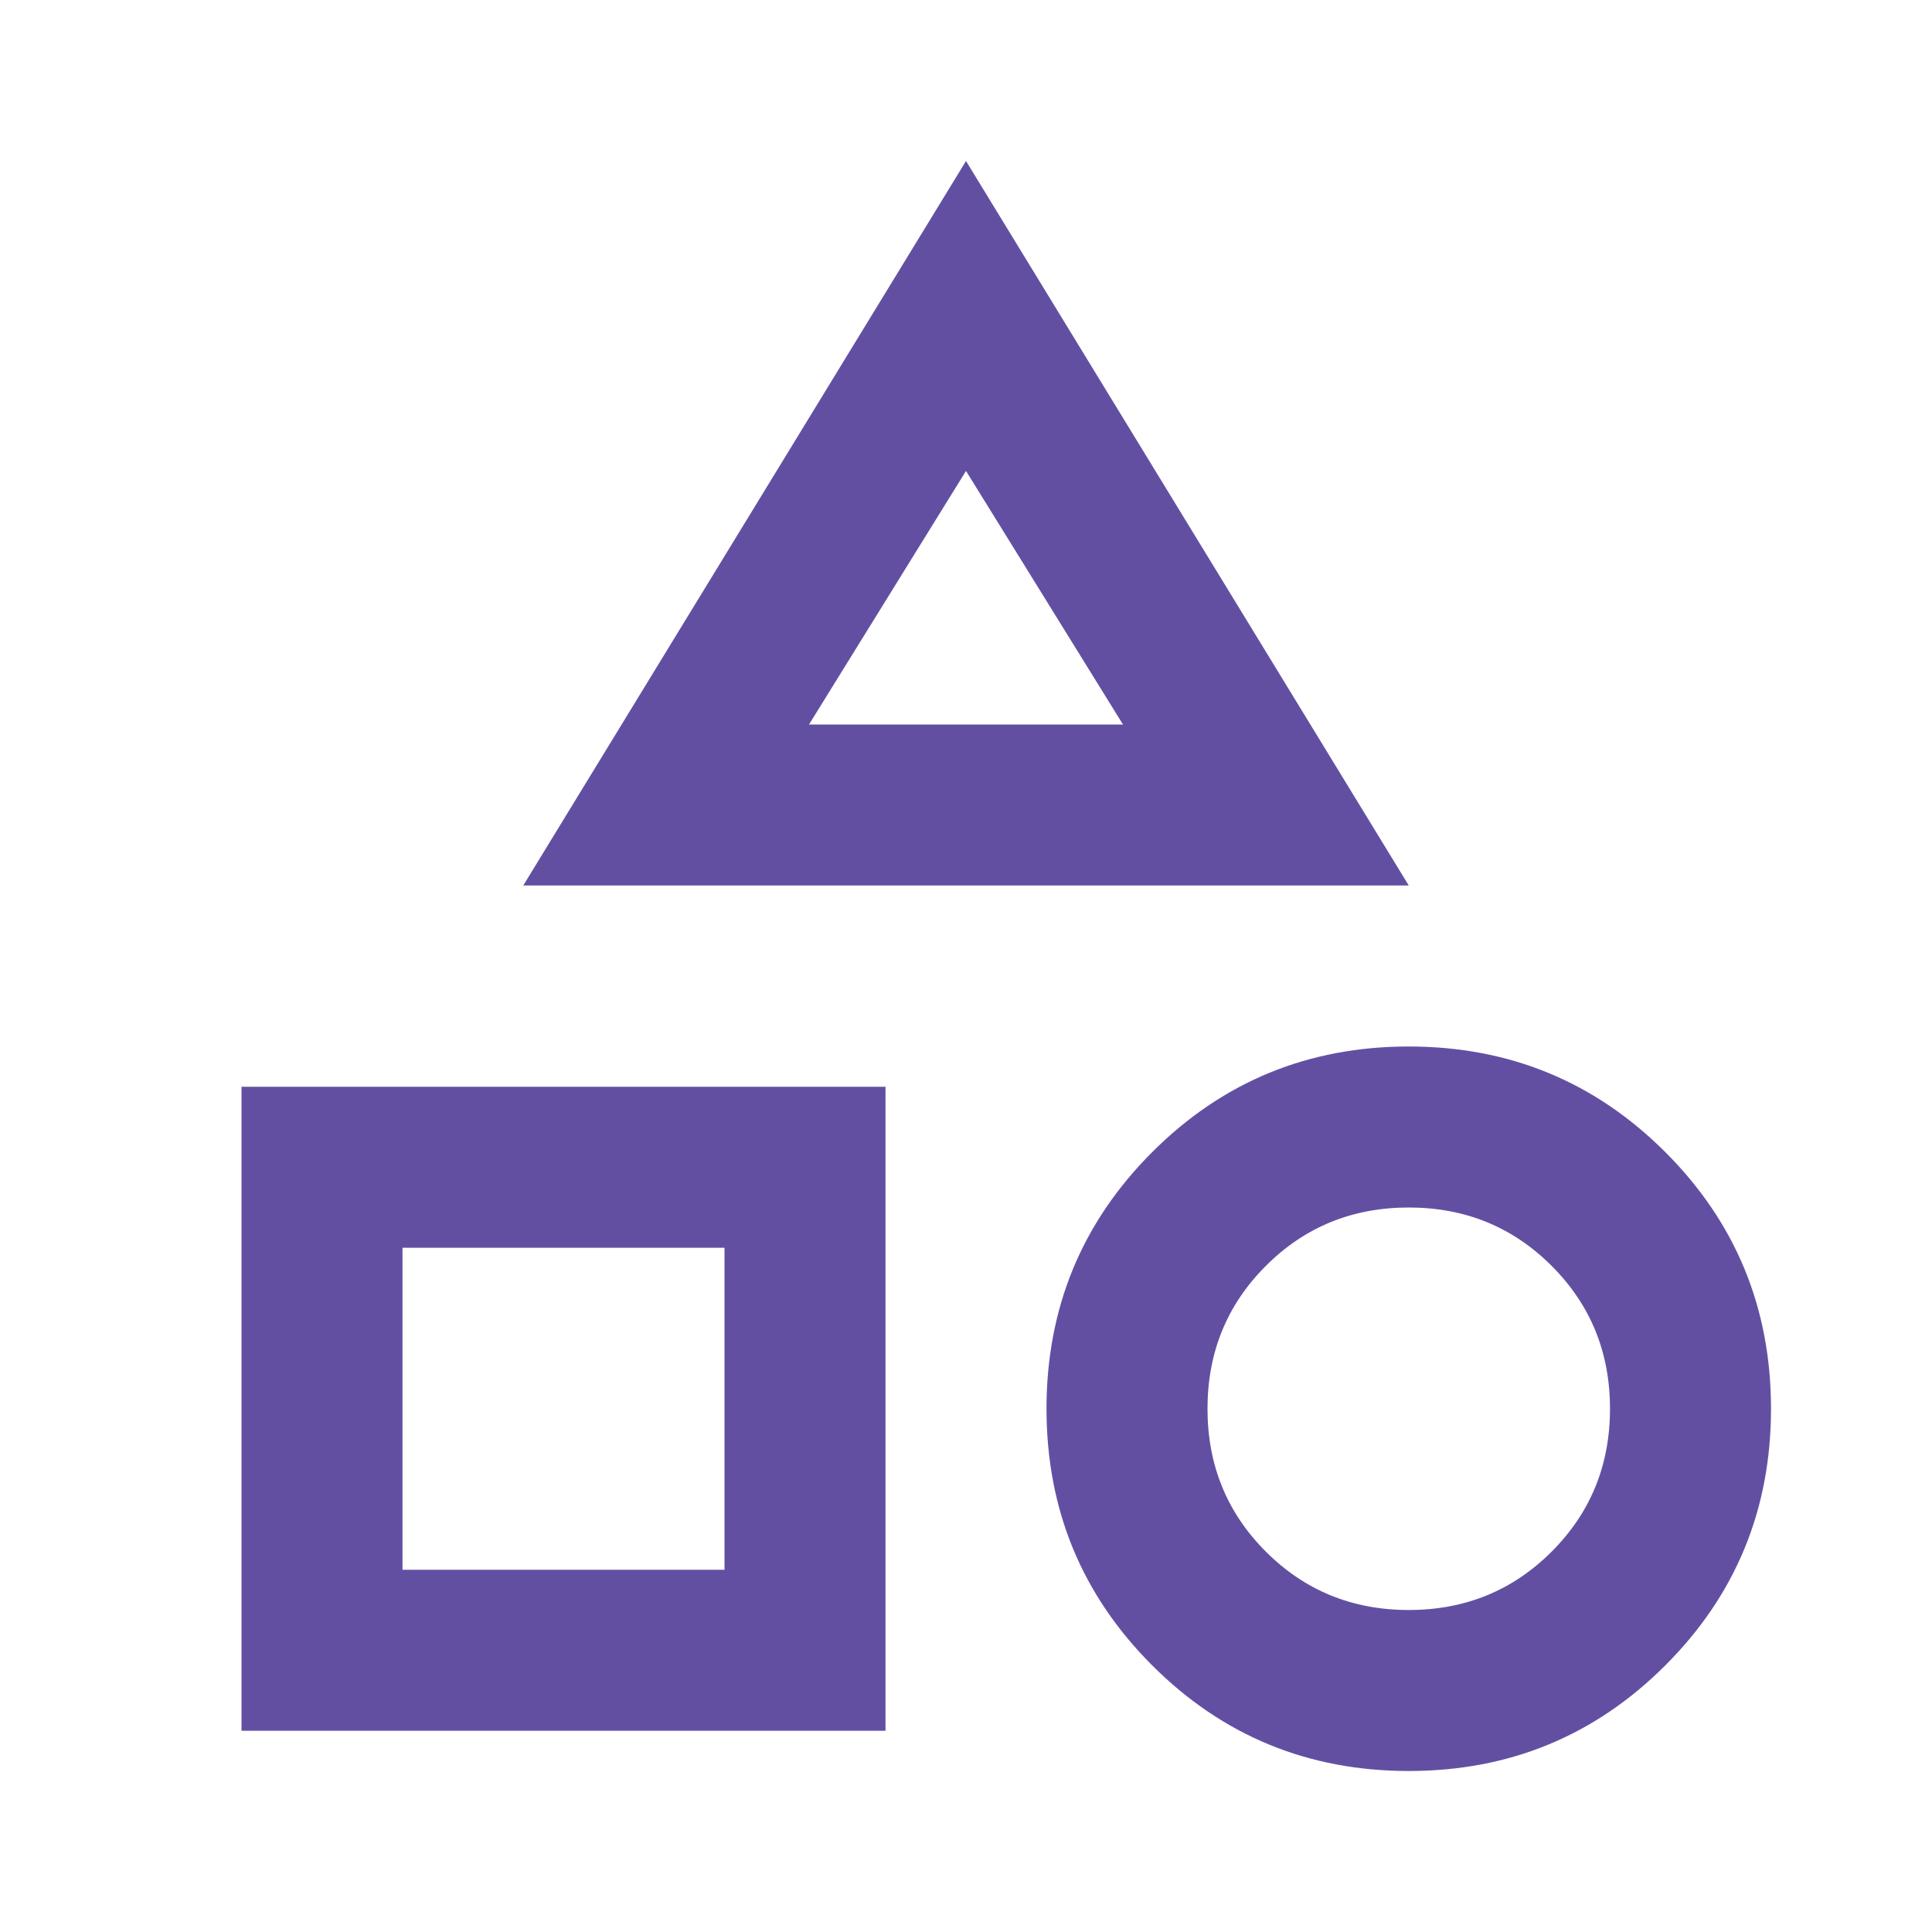
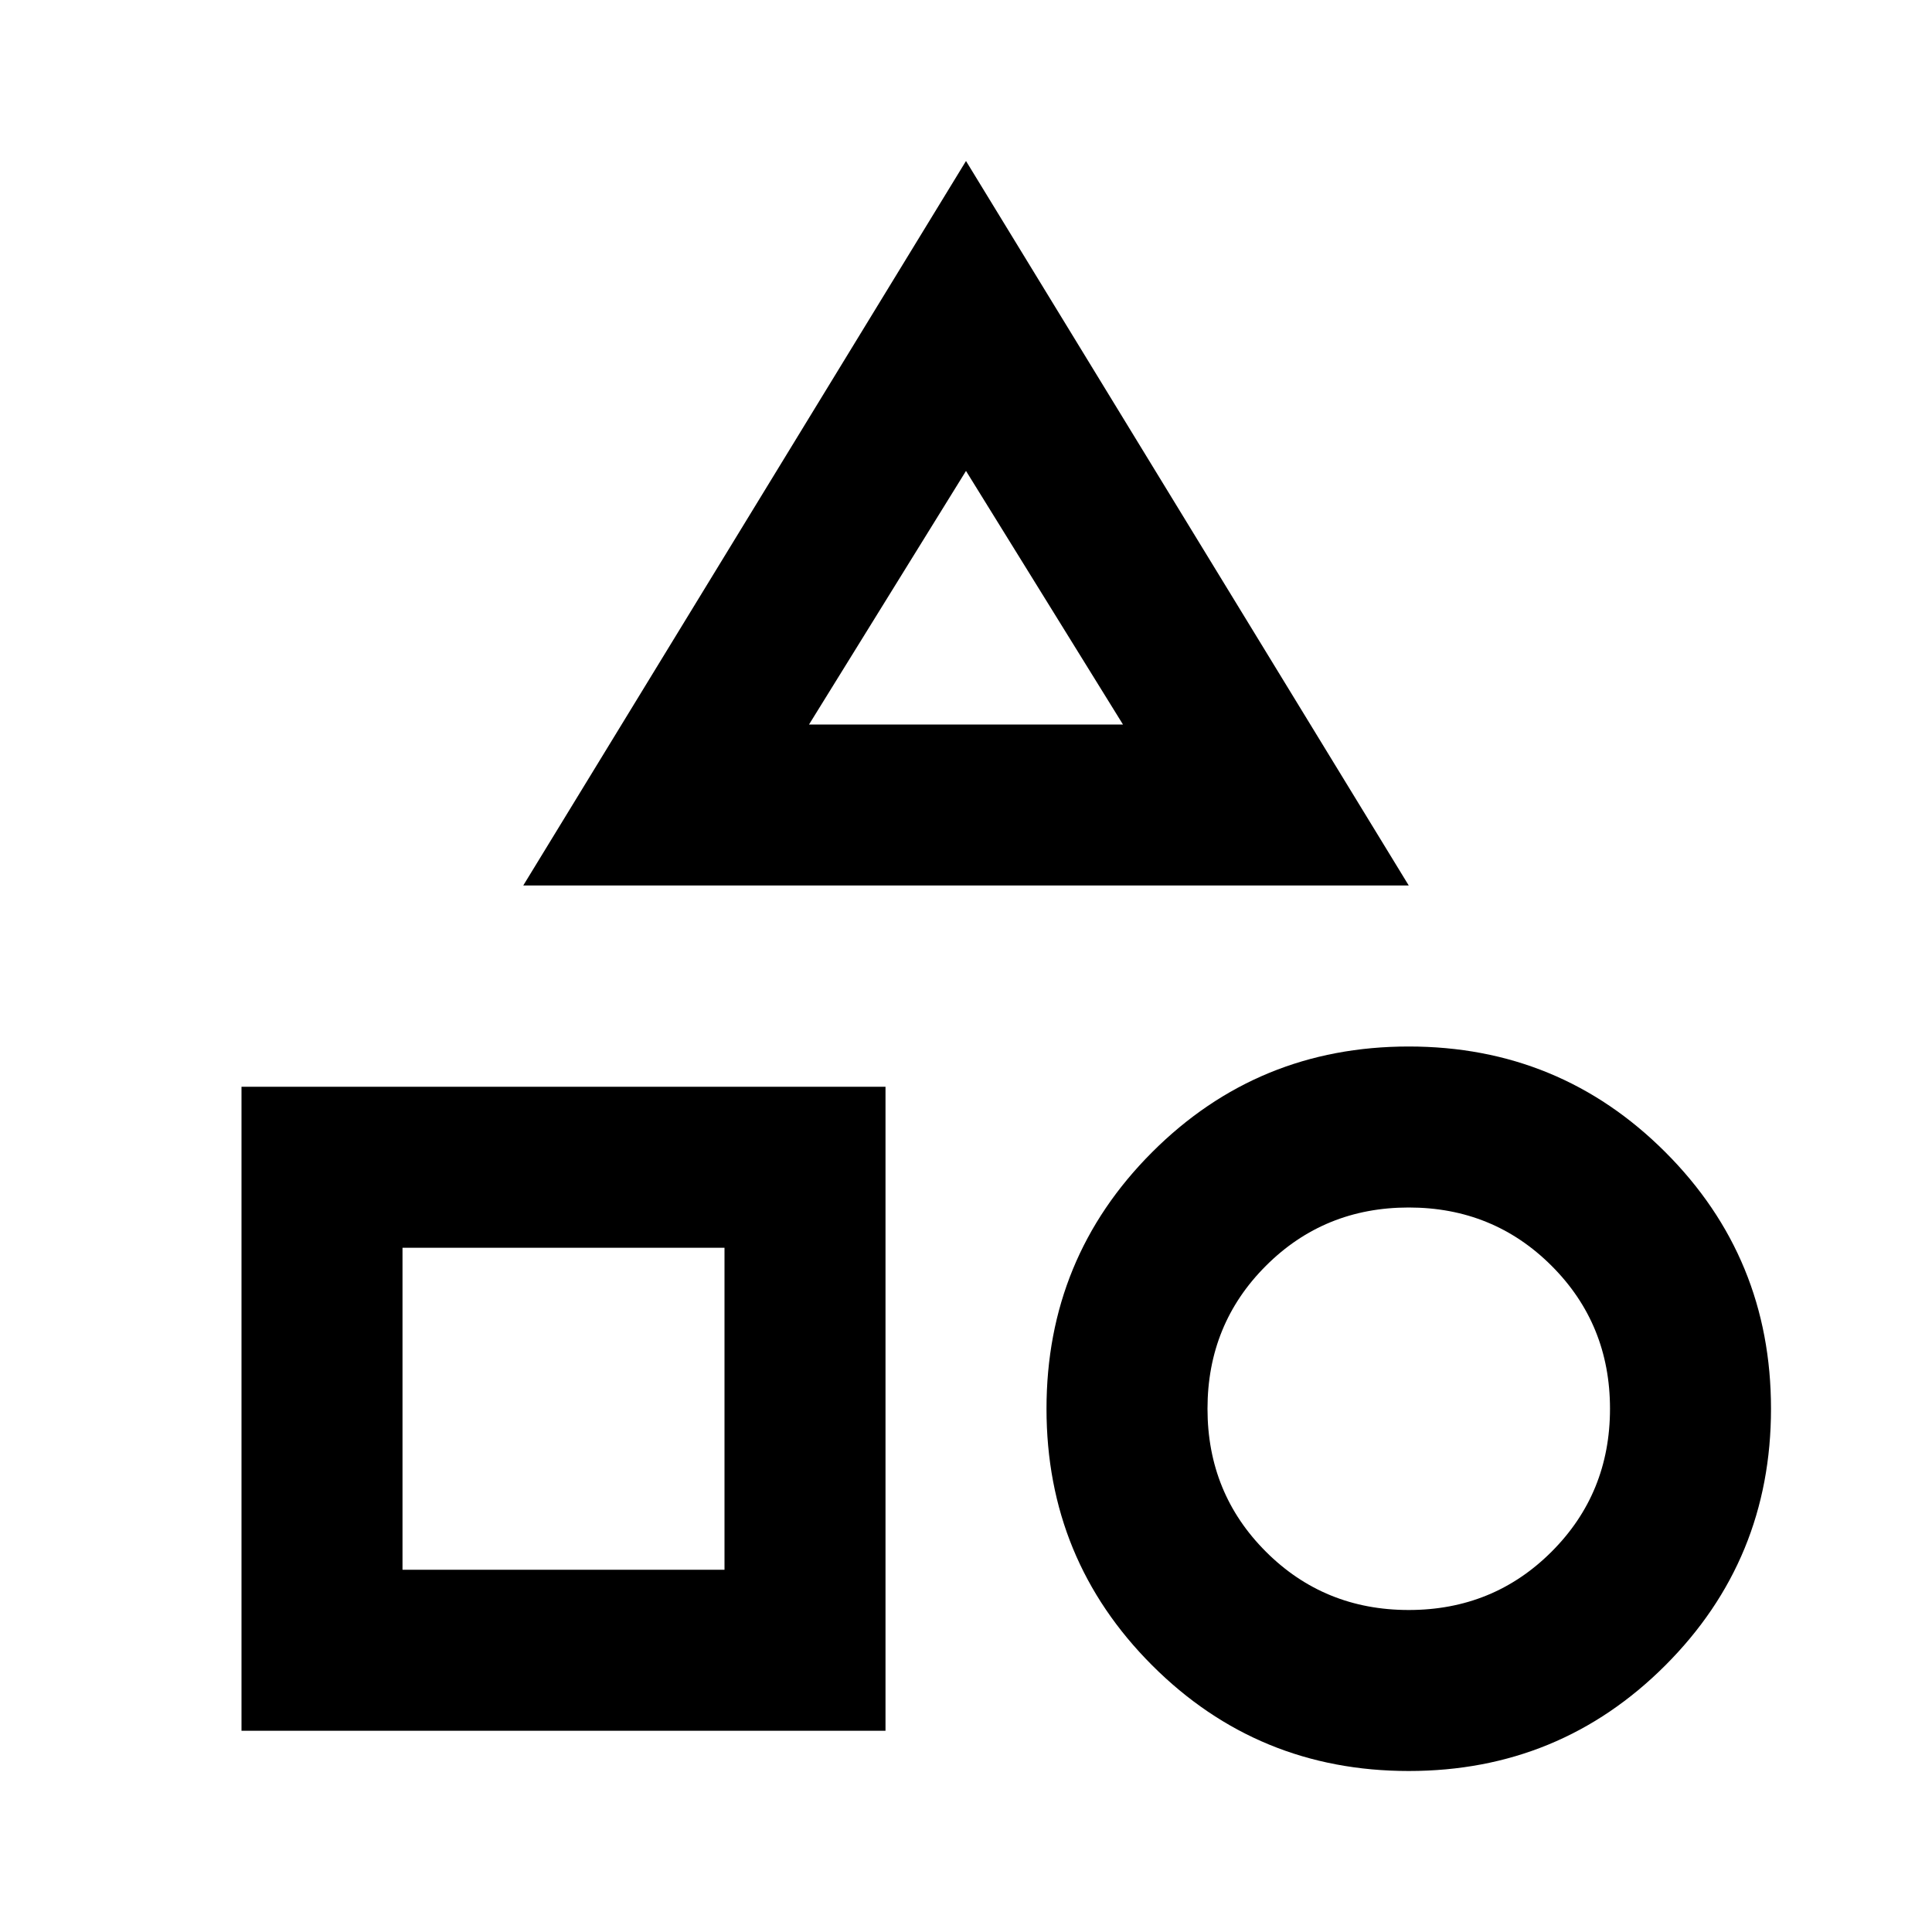
- <svg xmlns="http://www.w3.org/2000/svg" height="24px" viewBox="0 -960 960 960" width="24px" fill="#634FA2">
+ <svg xmlns="http://www.w3.org/2000/svg" height="24px" viewBox="0 -960 960 960" width="24px" fill="currentColor">
  <path d="m260-520 220-360 220 360H260ZM700-80q-75 0-127.5-52.5T520-260q0-75 52.5-127.5T700-440q75 0 127.5 52.5T880-260q0 75-52.5 127.5T700-80Zm-580-20v-320h320v320H120Zm580-60q42 0 71-29t29-71q0-42-29-71t-71-29q-42 0-71 29t-29 71q0 42 29 71t71 29Zm-500-20h160v-160H200v160Zm202-420h156l-78-126-78 126Zm78 0ZM360-340Zm340 80Z" />
</svg>
